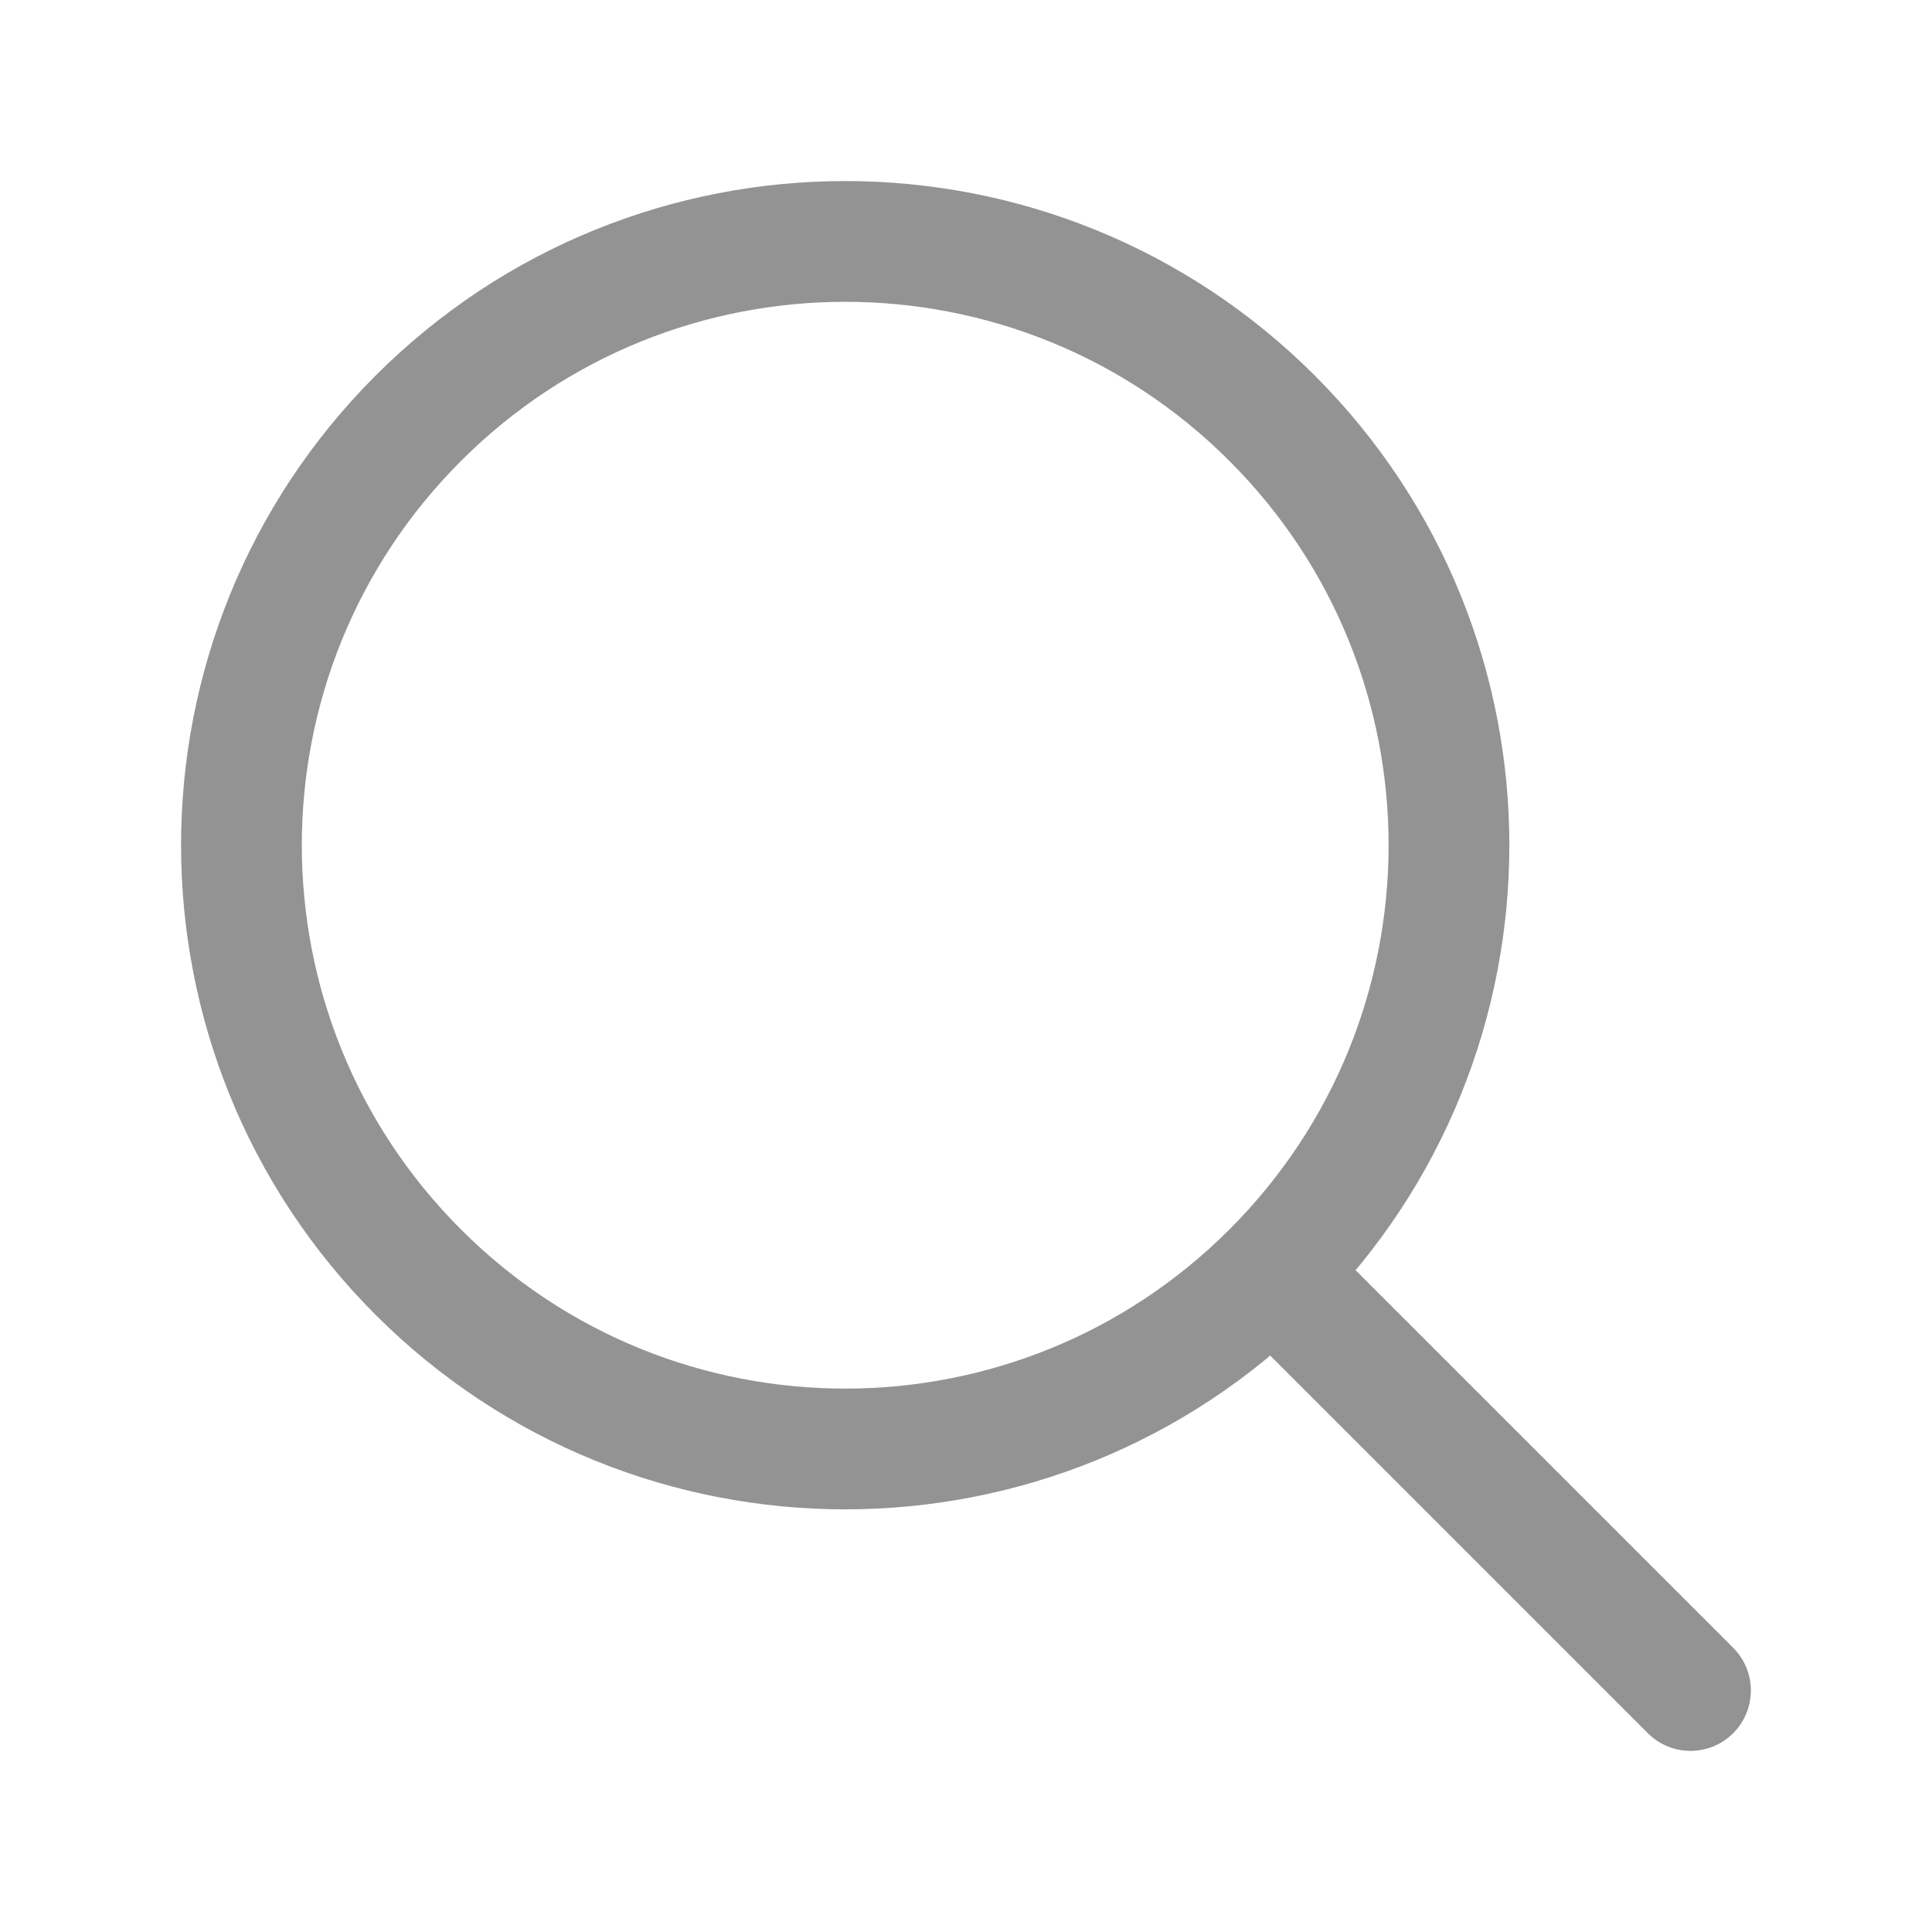
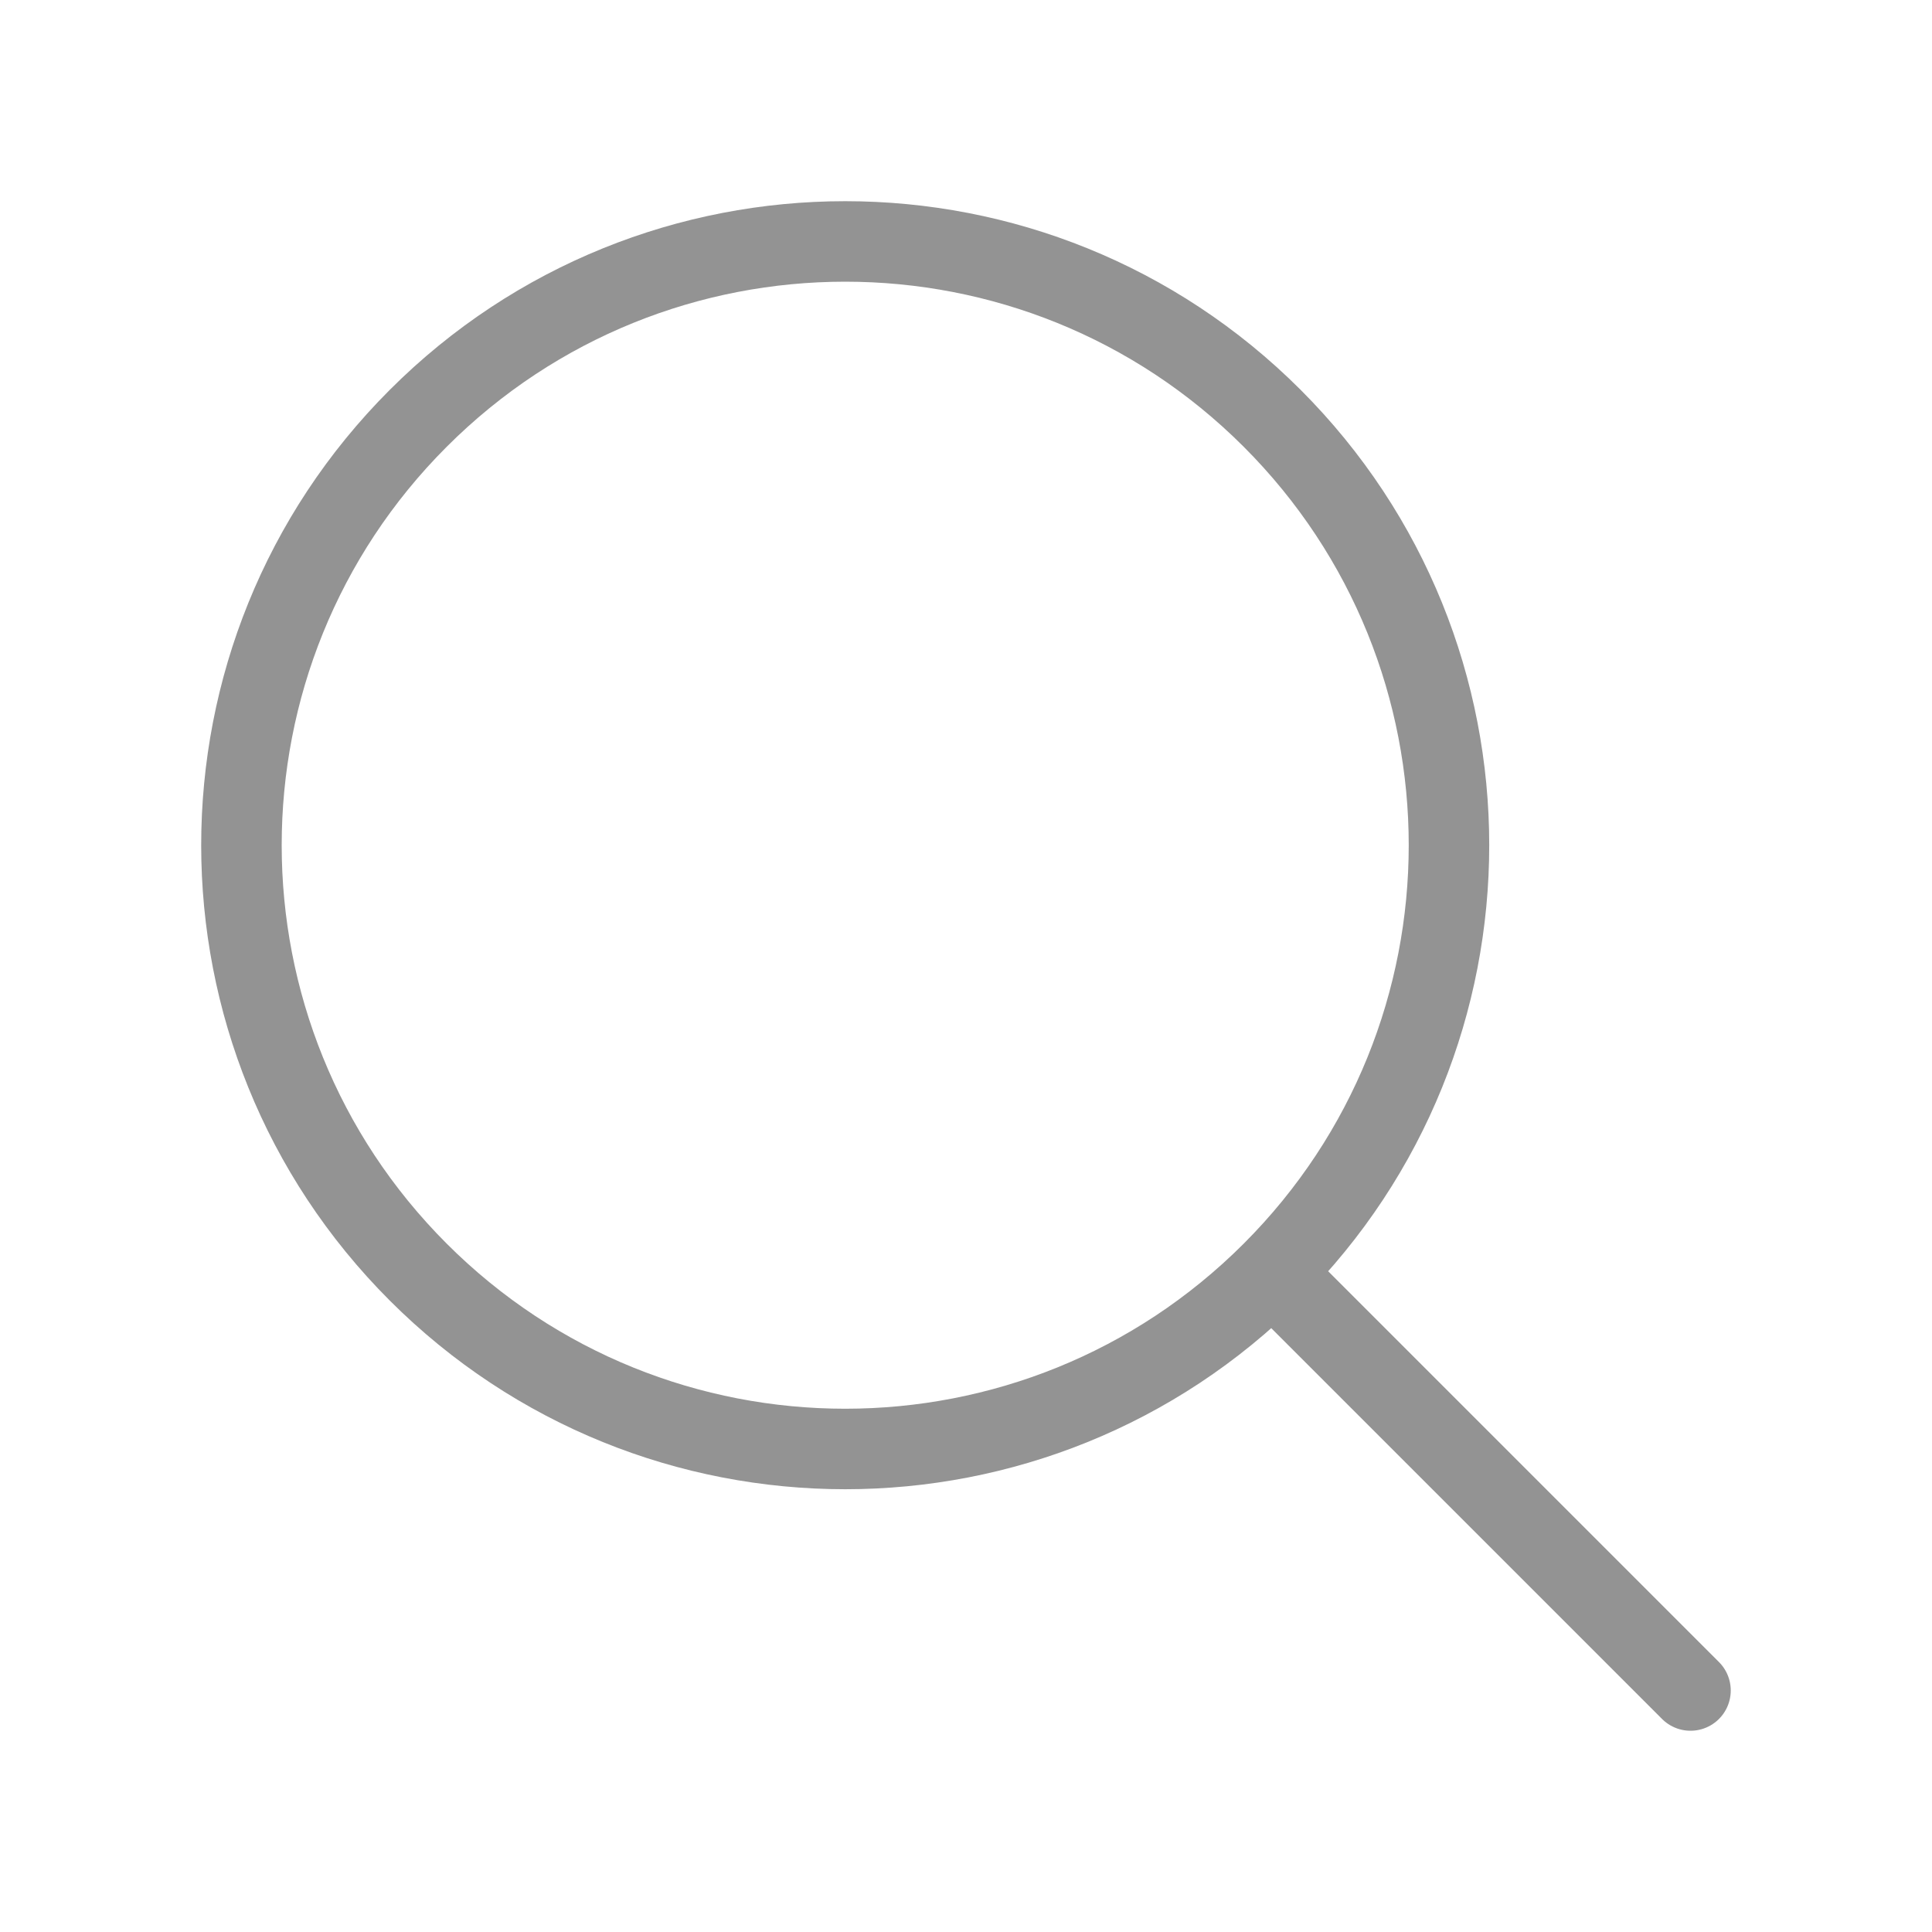
- <svg xmlns="http://www.w3.org/2000/svg" fill="none" viewBox="0 0 24 24" stroke-width="1.5" stroke="#939393" class="size-6">
-   <path stroke-linecap="round" stroke-linejoin="round" d="m21 21-5.197-5.197m0 0A7.5 7.5 0 1 0 5.196 5.196a7.5 7.5 0 0 0 10.607 10.607Z" />
+ <svg xmlns="http://www.w3.org/2000/svg" fill="none" viewBox="0 0 24 24" strokeWidth="1.5" stroke="#939393" class="size-6">
+   <path stroke-linecap="round" strokeLinejoin="round" d="m21 21-5.197-5.197m0 0A7.5 7.5 0 1 0 5.196 5.196a7.5 7.5 0 0 0 10.607 10.607Z" />
</svg>
